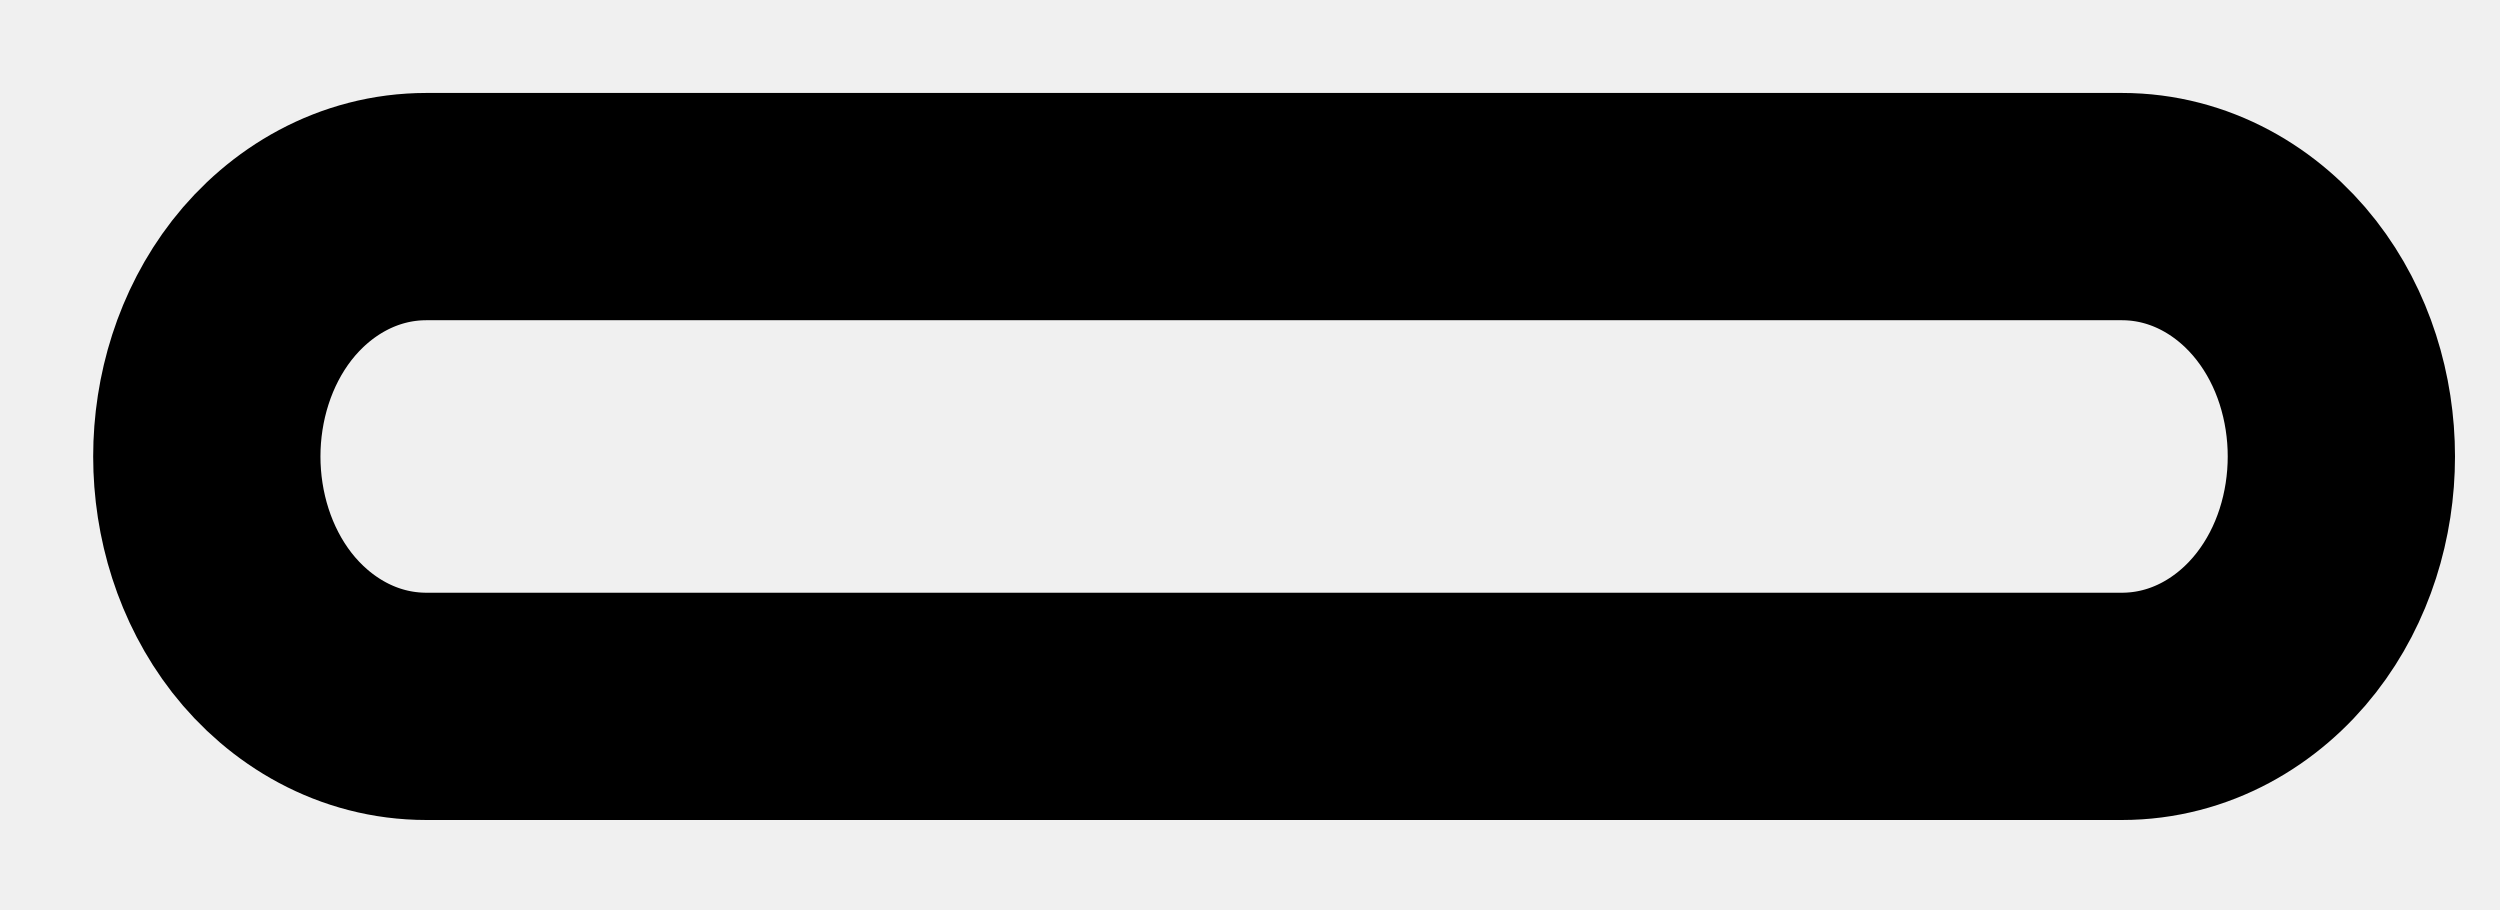
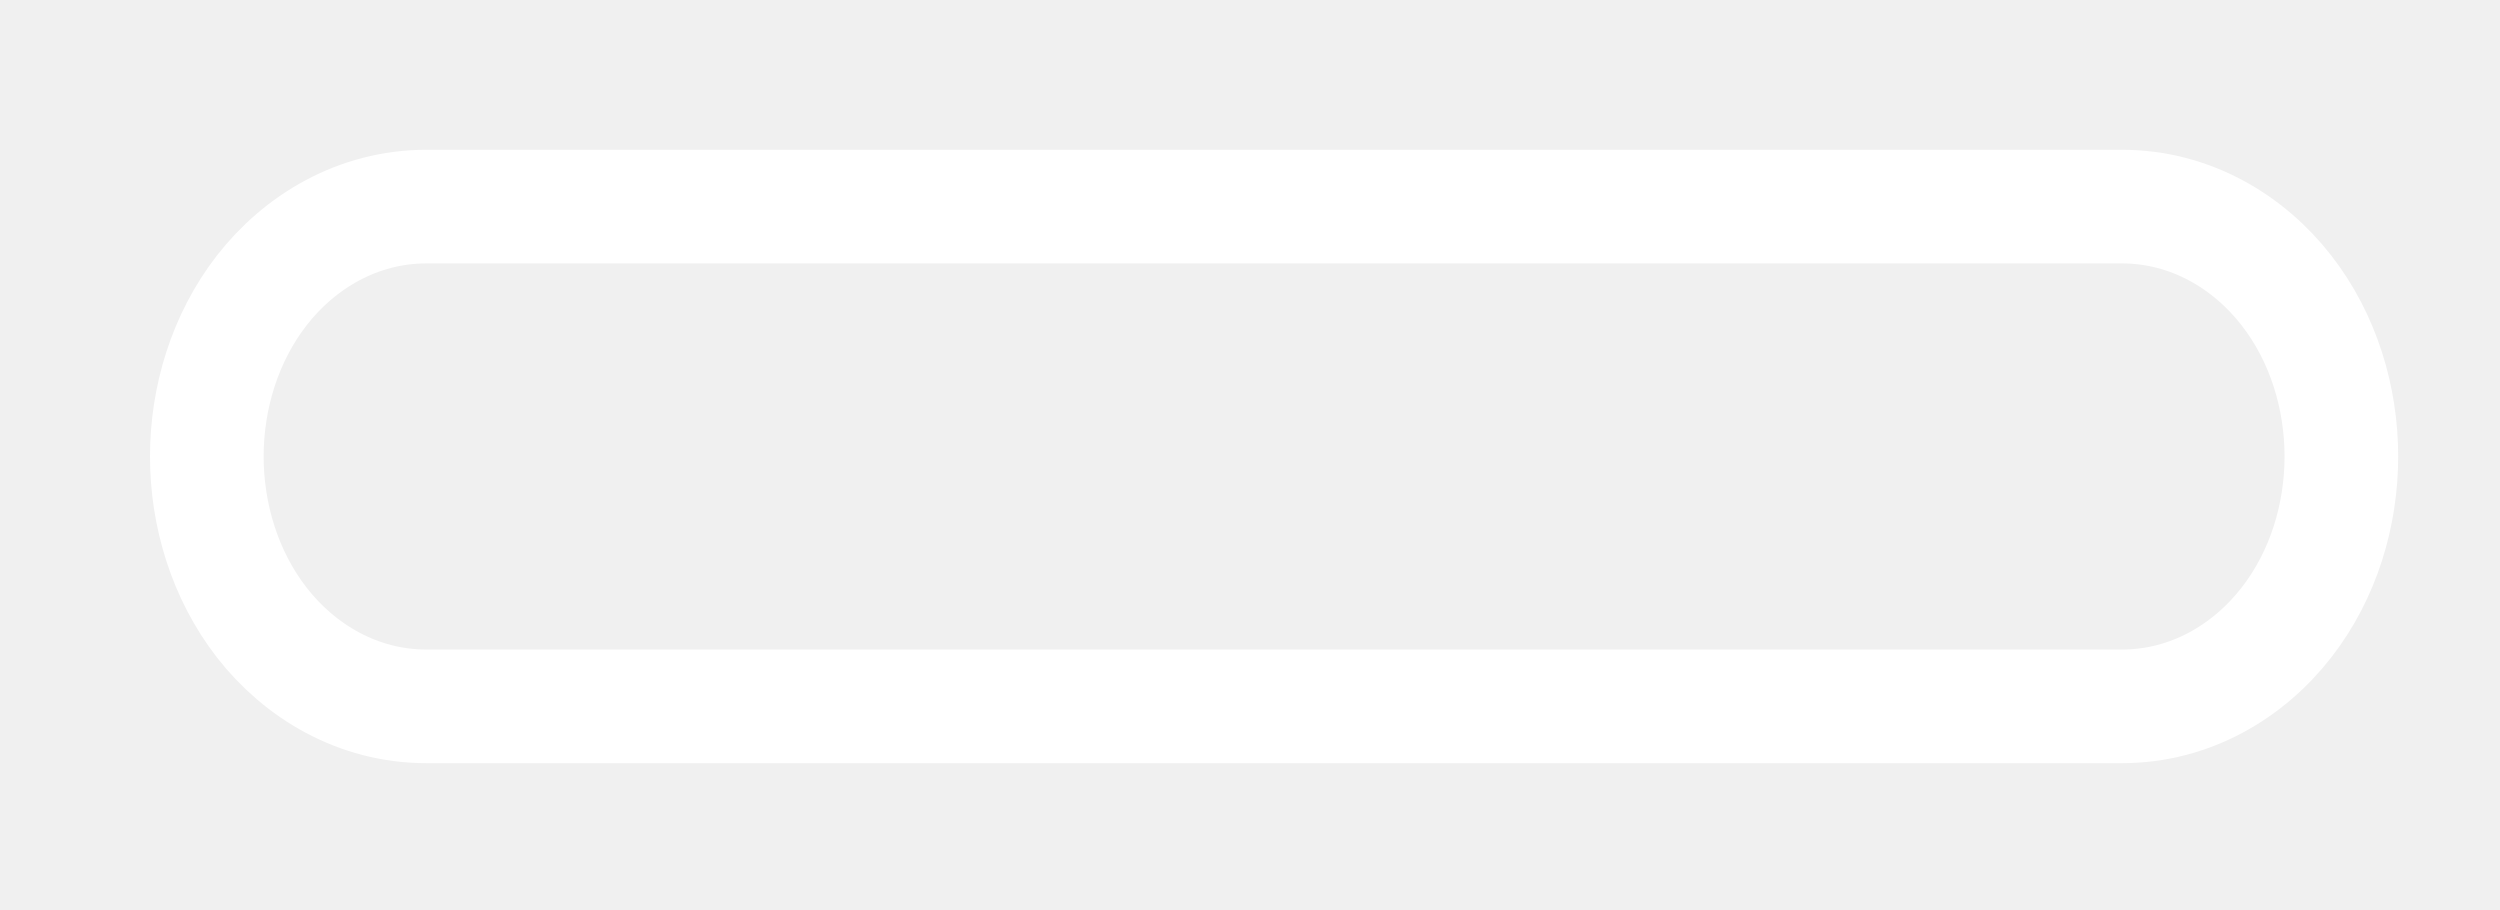
<svg xmlns="http://www.w3.org/2000/svg" width="22" height="8" viewBox="0 0 22 8" fill="none">
-   <path d="M2.304 2.555C1.977 2.976 1.82 3.504 1.82 4.017C1.82 4.53 1.977 5.058 2.304 5.479C2.636 5.905 3.147 6.216 3.753 6.216H18.672C19.277 6.216 19.789 5.905 20.12 5.479C20.448 5.058 20.604 4.53 20.604 4.017C20.604 3.504 20.448 2.976 20.12 2.555C19.789 2.129 19.277 1.818 18.672 1.818H3.753C3.147 1.818 2.636 2.129 2.304 2.555Z" stroke="black" stroke-width="2" />
+   <path d="M2.304 2.555C1.977 2.976 1.82 3.504 1.82 4.017C1.82 4.53 1.977 5.058 2.304 5.479C2.636 5.905 3.147 6.216 3.753 6.216H18.672C19.277 6.216 19.789 5.905 20.12 5.479C20.448 5.058 20.604 4.53 20.604 4.017C20.604 3.504 20.448 2.976 20.12 2.555C19.789 2.129 19.277 1.818 18.672 1.818H3.753C3.147 1.818 2.636 2.129 2.304 2.555Z" stroke="white" stroke-width="1" />
</svg>
